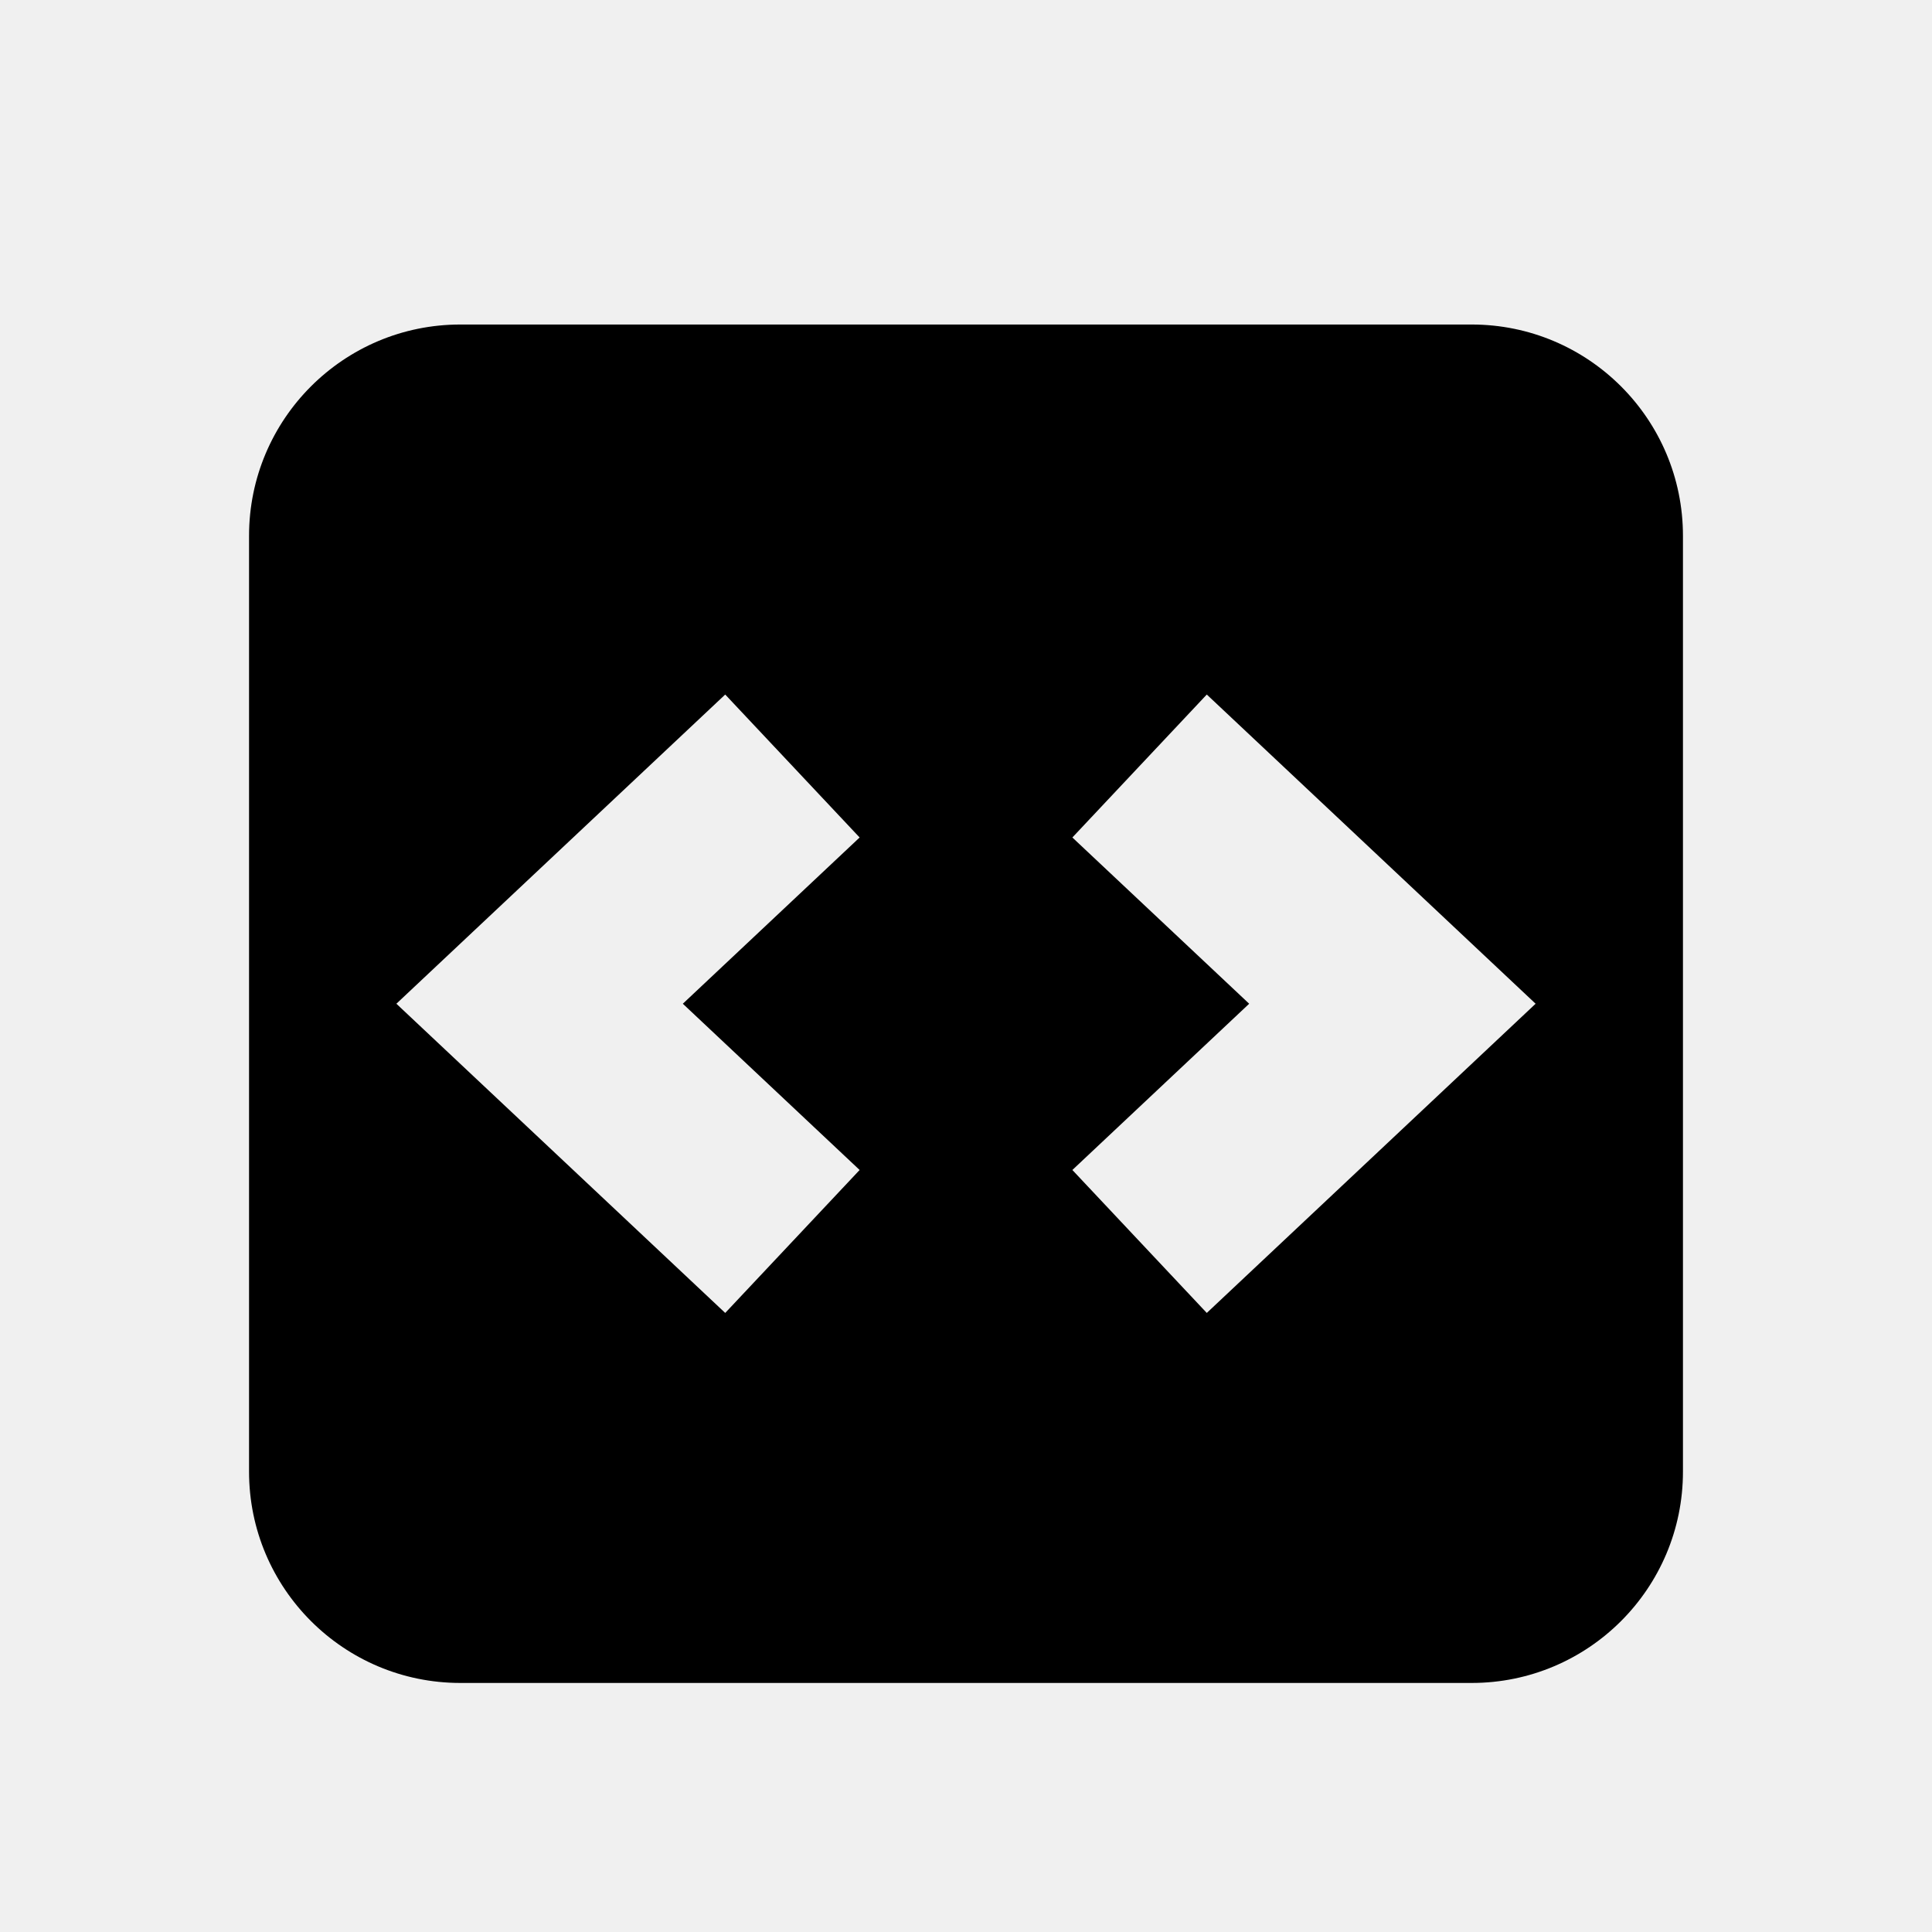
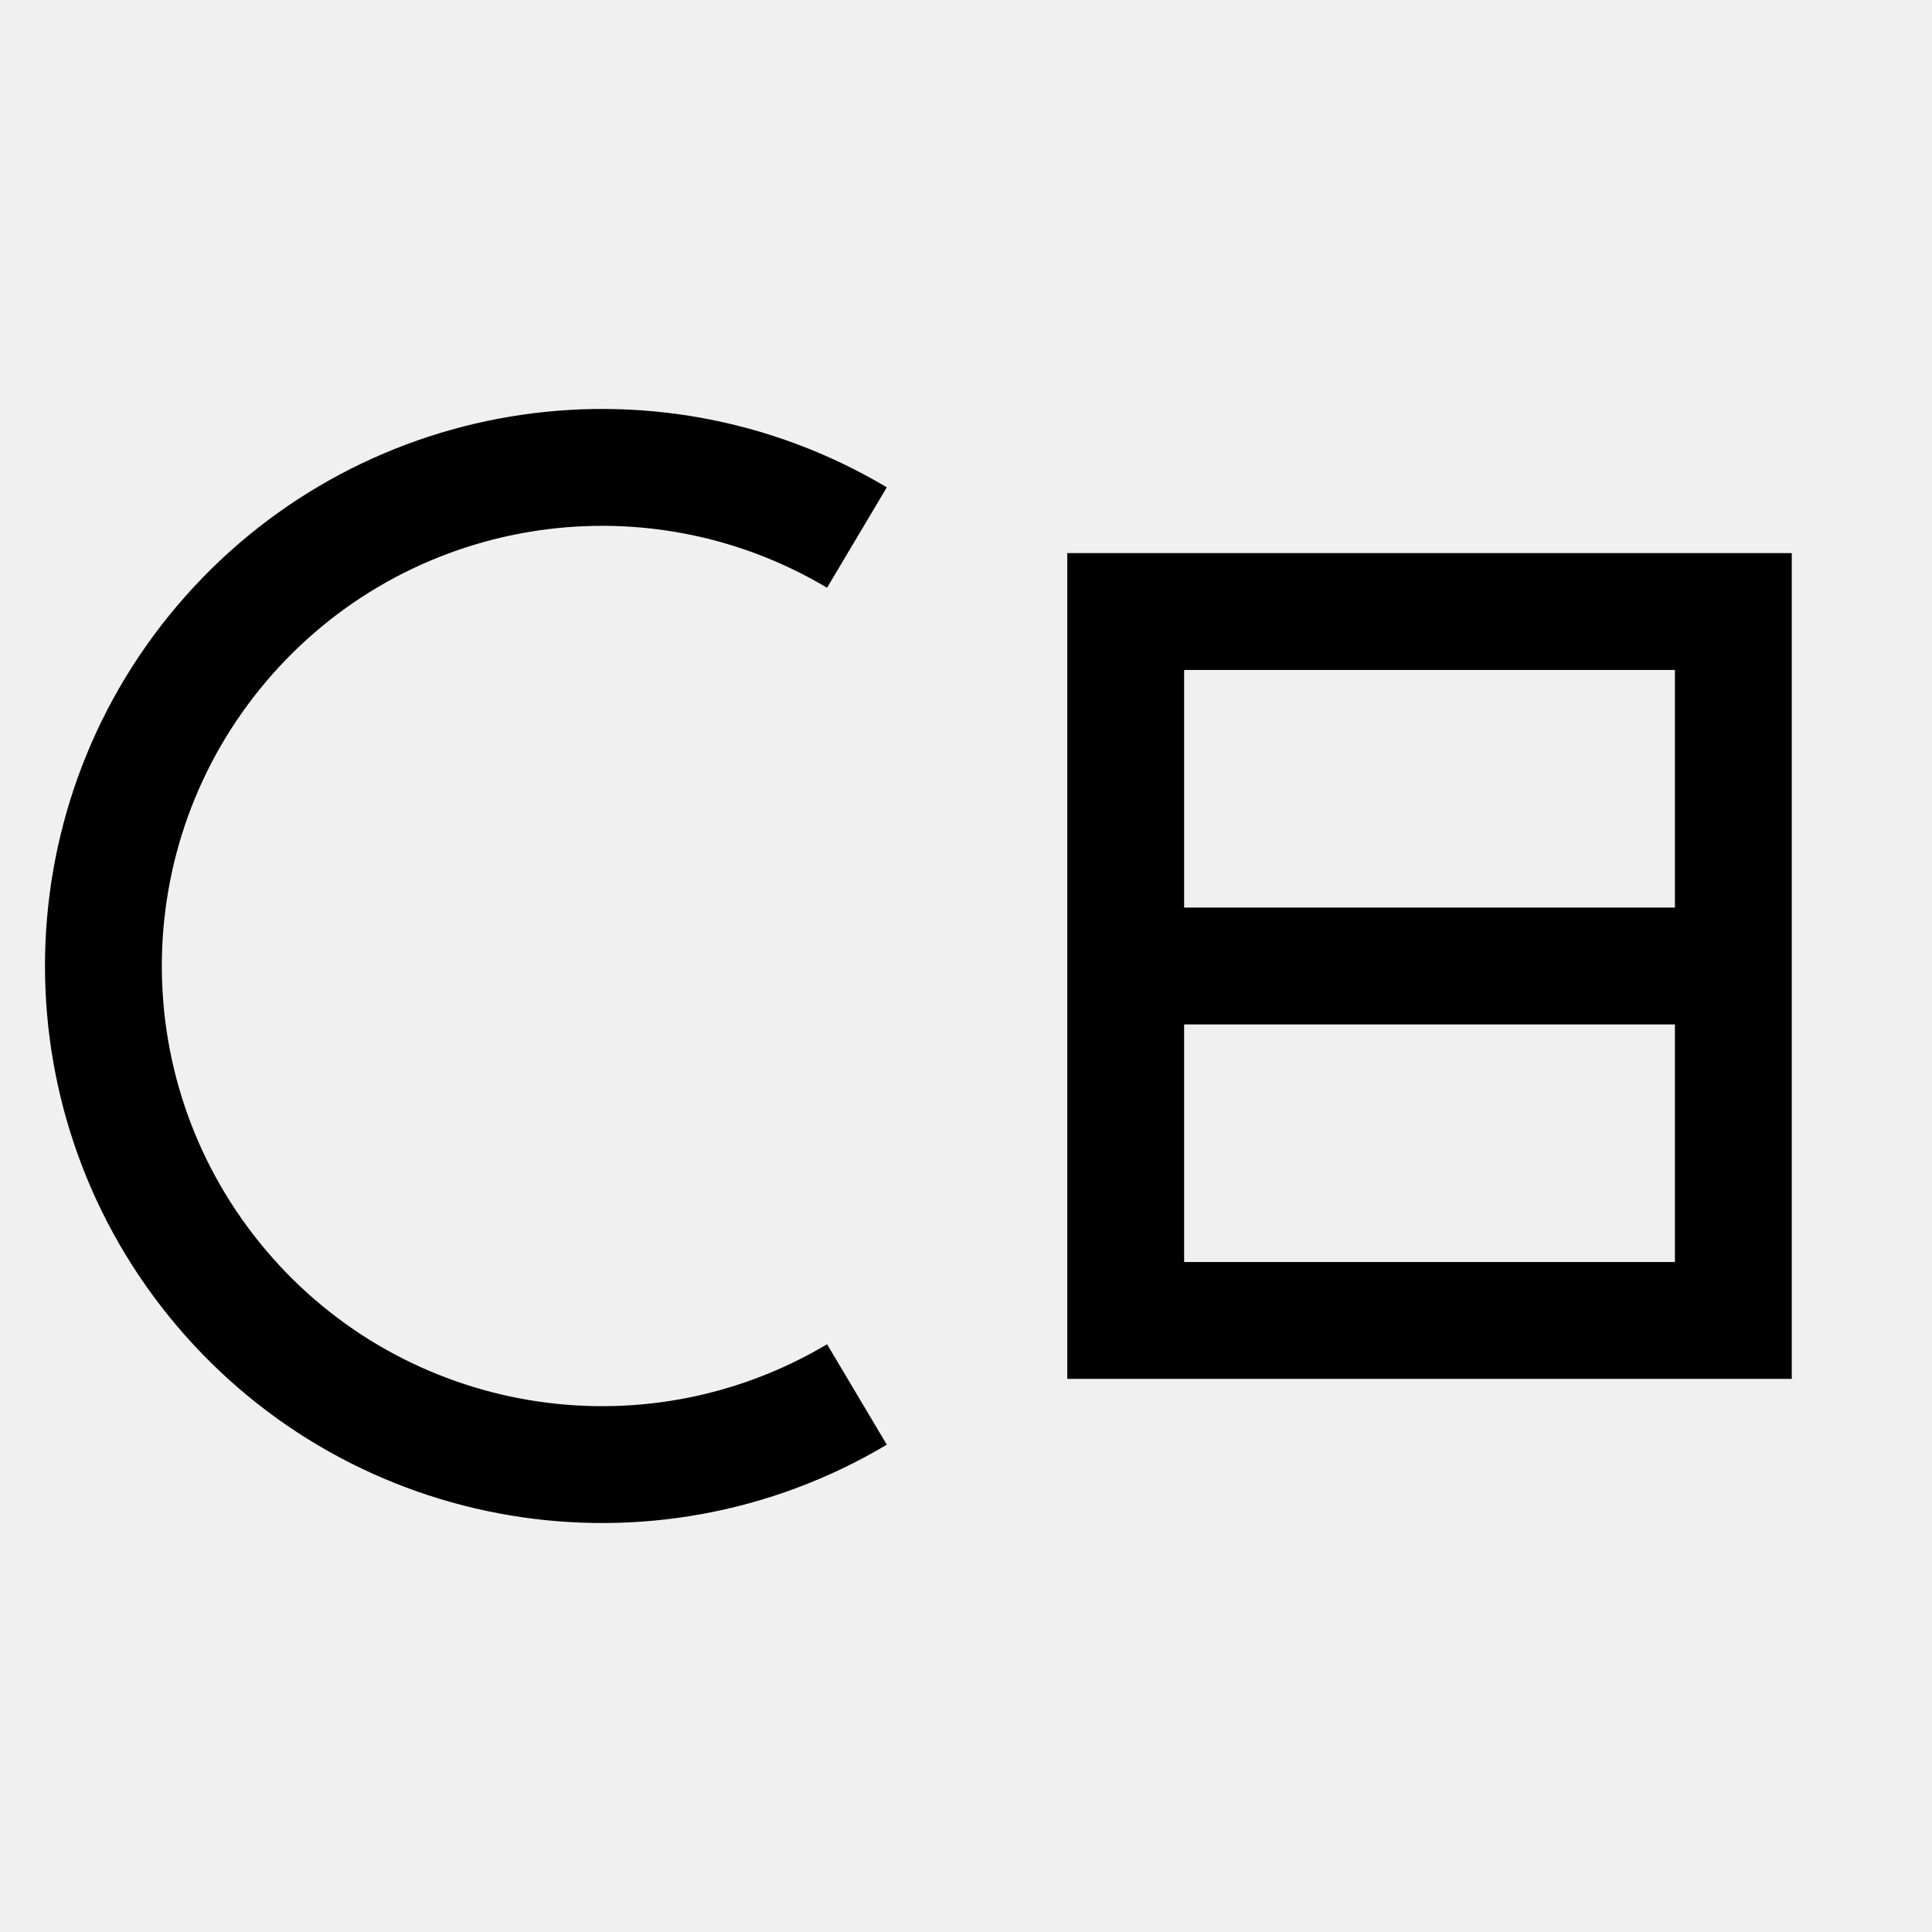
- <svg xmlns="http://www.w3.org/2000/svg" width="100%" height="100%" viewBox="0 0 1024 1024" style="color:#000000;fill-rule:evenodd;clip-rule:evenodd;stroke-linejoin:round;stroke-miterlimit:2;">
-   <defs>
-     <mask id="small-mark-cut">
-       <rect width="1024" height="1024" fill="black" />
-       <rect x="132" y="172" width="760" height="720" rx="112" fill="white" />
-       <g stroke="black" stroke-width="104" stroke-linejoin="miter" stroke-linecap="butt" fill="none">
-         <path d="M420 406 L286 532 L420 658" />
-         <path d="M604 406 L738 532 L604 658" />
-       </g>
-     </mask>
-   </defs>
-   <rect width="1024" height="1024" fill="currentColor" mask="url(#small-mark-cut)" />
+ <svg xmlns="http://www.w3.org/2000/svg" width="100%" height="100%" viewBox="0 0 248 248" style="color:#000000">
+   <path d="M110 69a64 64 0 1 0 0 110" fill="none" stroke="currentColor" stroke-width="15" stroke-linecap="butt" stroke-linejoin="miter" />
+   <path d="M144.5 78.5h78v91h-78z" fill="none" stroke="currentColor" stroke-width="15" stroke-linejoin="miter" />
+   <path d="M144.5 124h78" fill="none" stroke="currentColor" stroke-width="15" stroke-linecap="butt" />
</svg>
